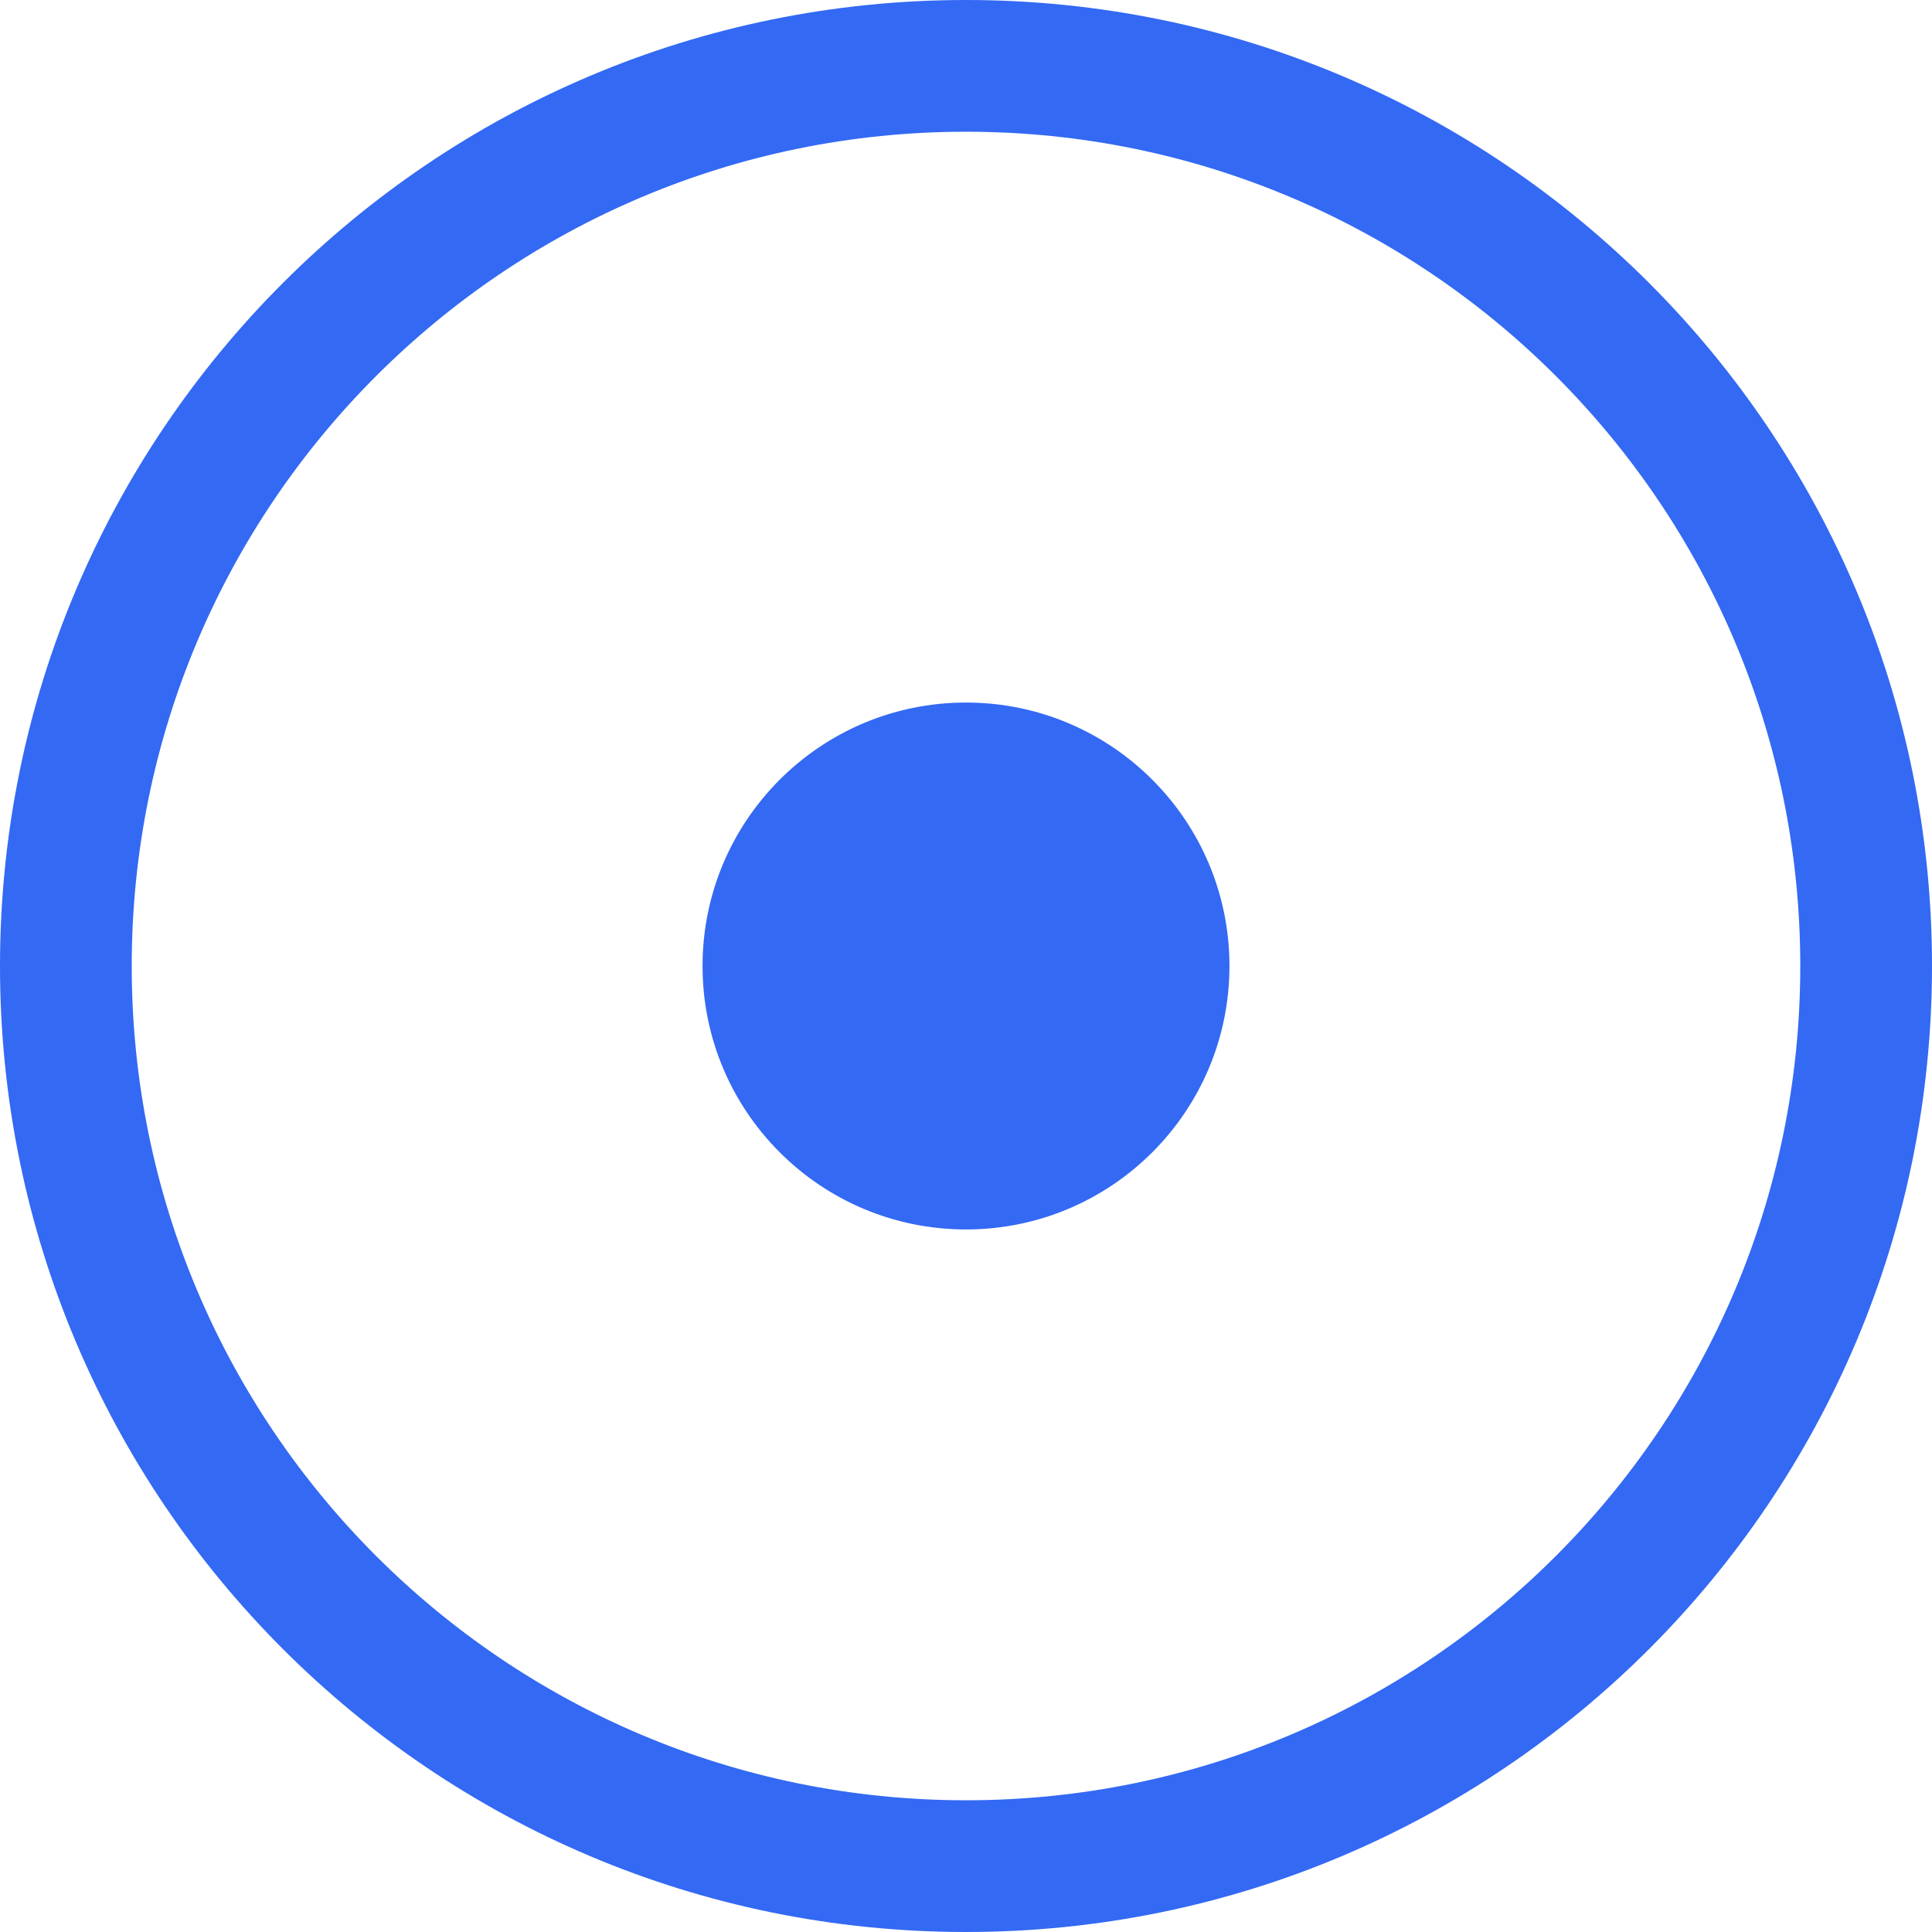
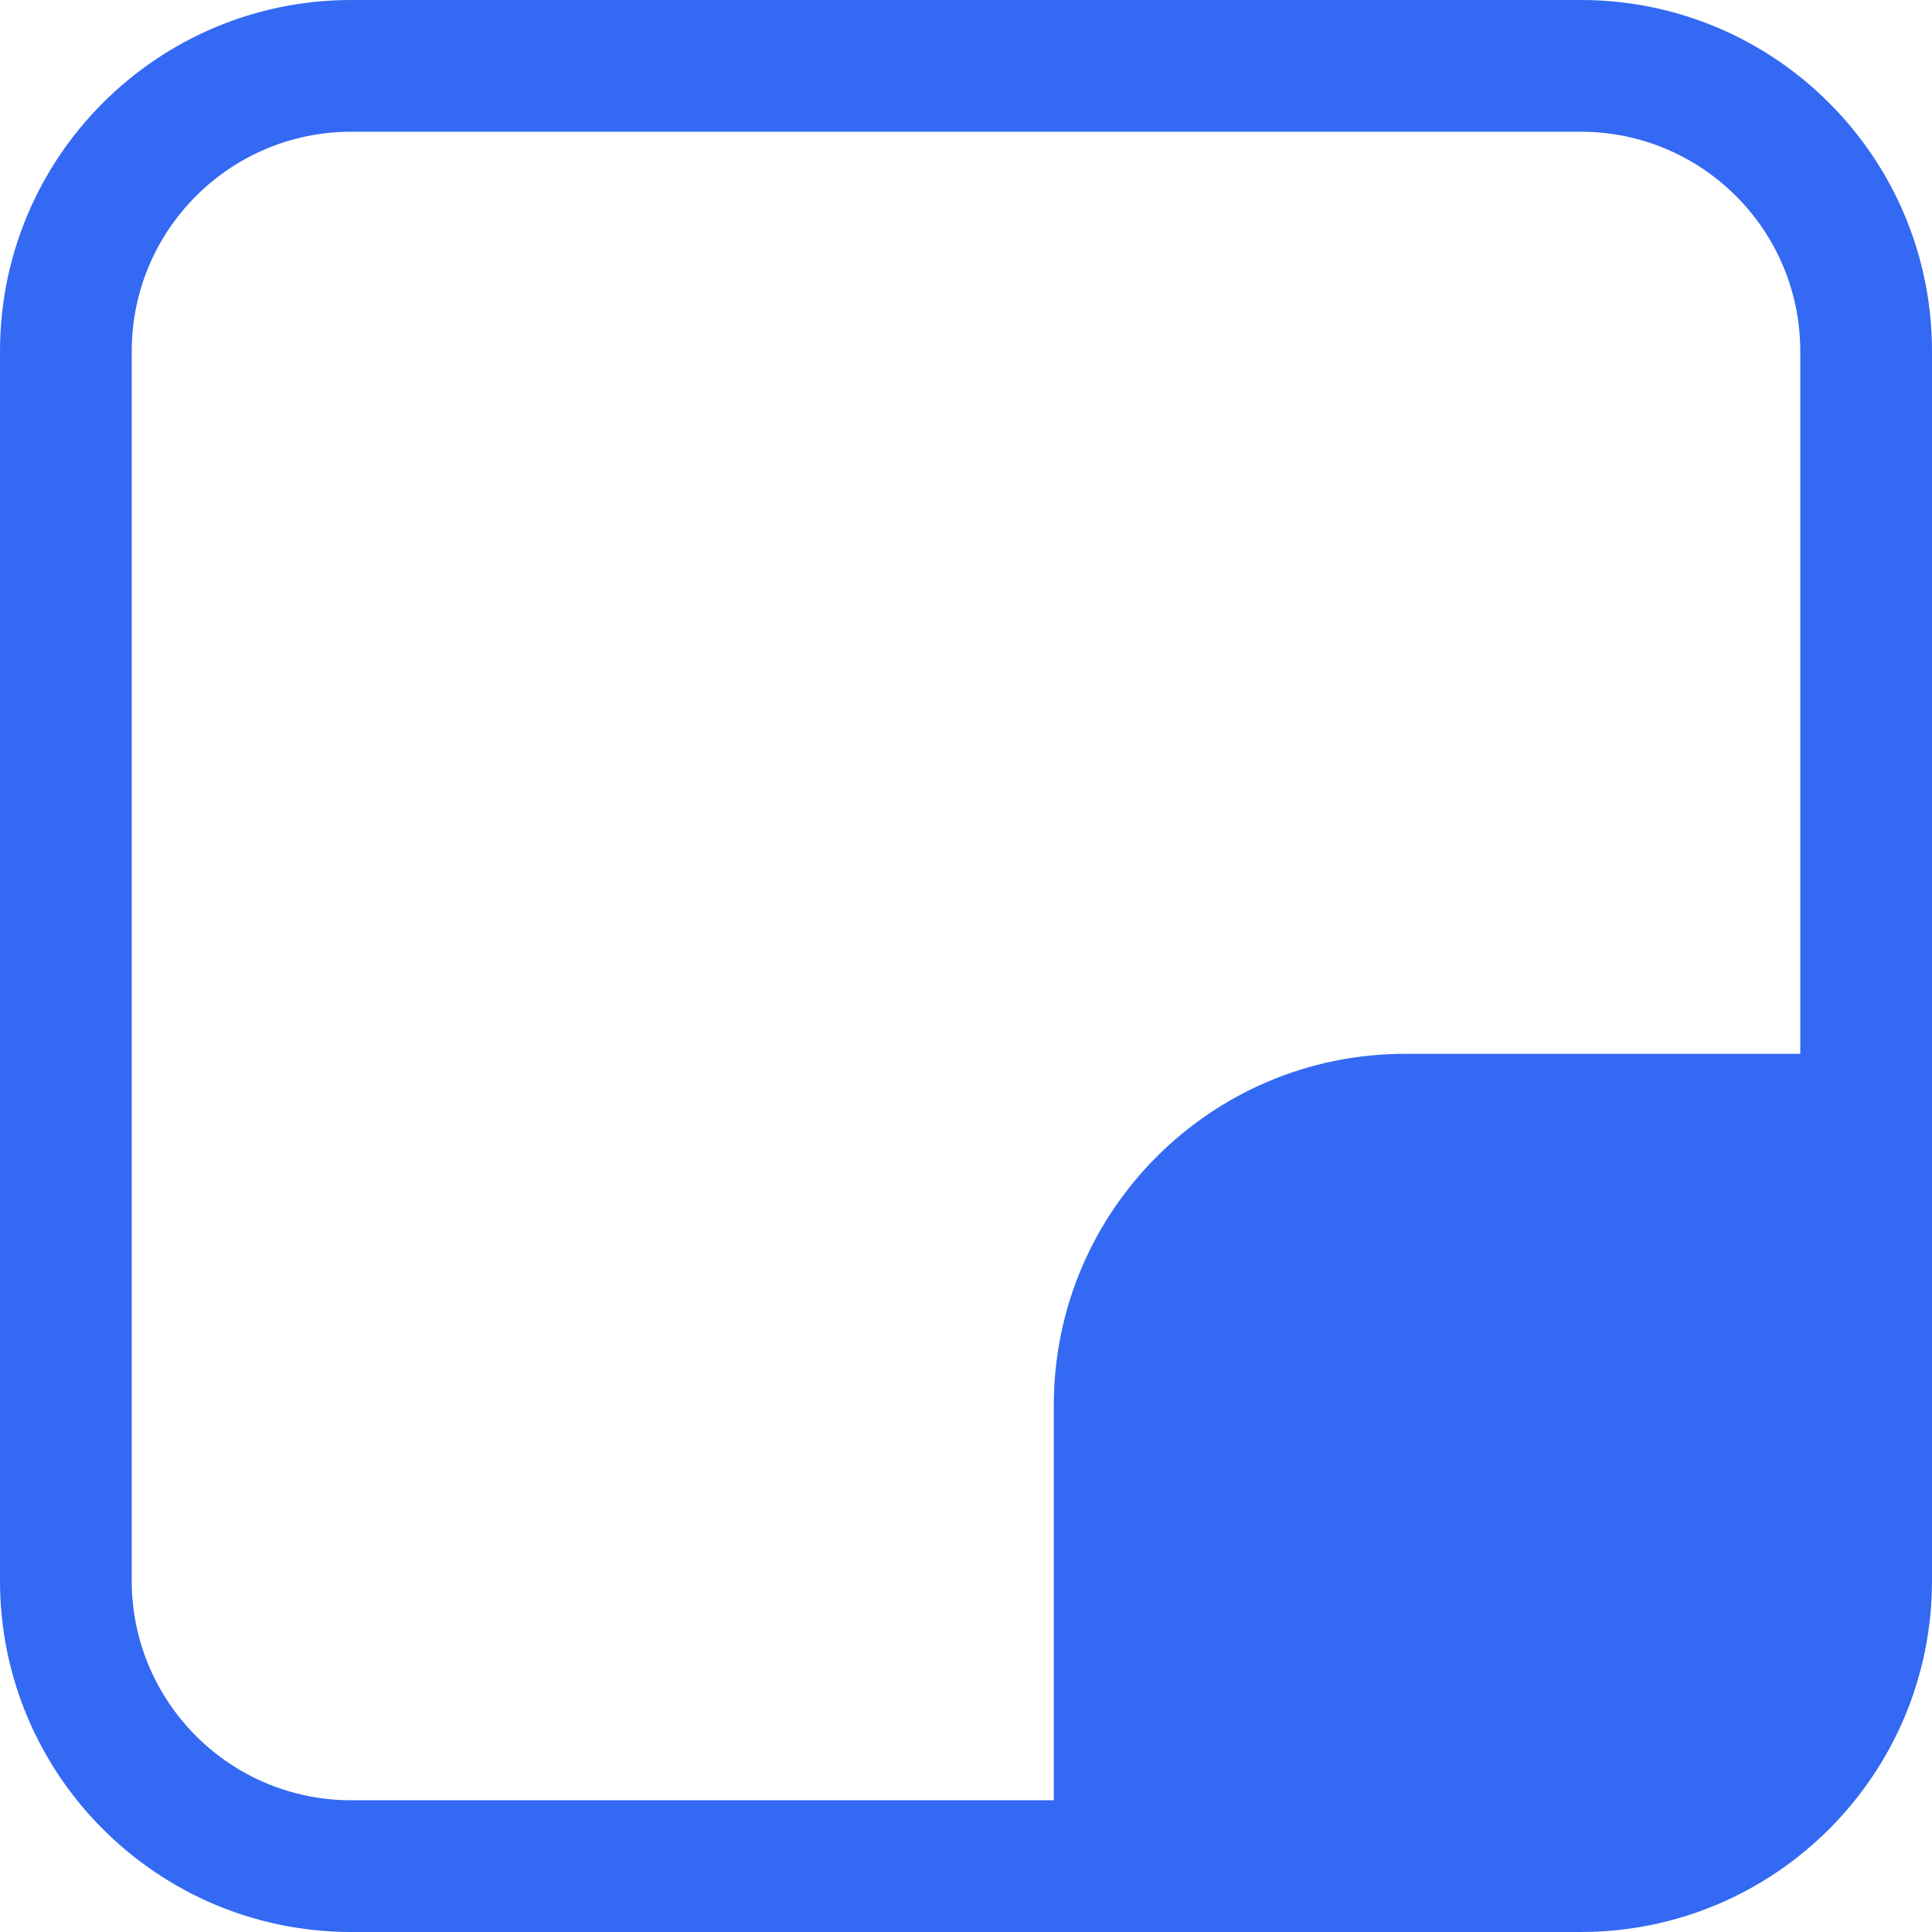
<svg xmlns="http://www.w3.org/2000/svg" width="22" height="22" viewBox="0 0 22 22" fill="none">
-   <path fill-rule="evenodd" clip-rule="evenodd" d="M20.5 11C20.5 16.247 16.247 20.5 11 20.5C5.753 20.5 1.5 16.247 1.5 11C1.5 5.753 5.753 1.5 11 1.5C16.247 1.5 20.5 5.753 20.5 11ZM22 11C22 17.075 17.075 22 11 22C4.925 22 0 17.075 0 11C0 4.925 4.925 0 11 0C17.075 0 22 4.925 22 11ZM11 14C12.657 14 14 12.657 14 11C14 9.343 12.657 8 11 8C9.343 8 8 9.343 8 11C8 12.657 9.343 14 11 14Z" fill="#3369F3" />
+   <path fill-rule="evenodd" clip-rule="evenodd" d="M4 1.5H18C19.381 1.5 20.5 2.619 20.5 4V12H16C13.791 12 12 13.791 12 16V20.5H4C2.619 20.5 1.5 19.381 1.5 18V4C1.5 2.619 2.619 1.5 4 1.5ZM12 22H4C1.791 22 0 20.209 0 18V4C0 1.791 1.791 0 4 0H18C20.209 0 22 1.791 22 4V12V18C22 20.209 20.209 22 18 22H12Z" fill="#3369F3" />
</svg>
